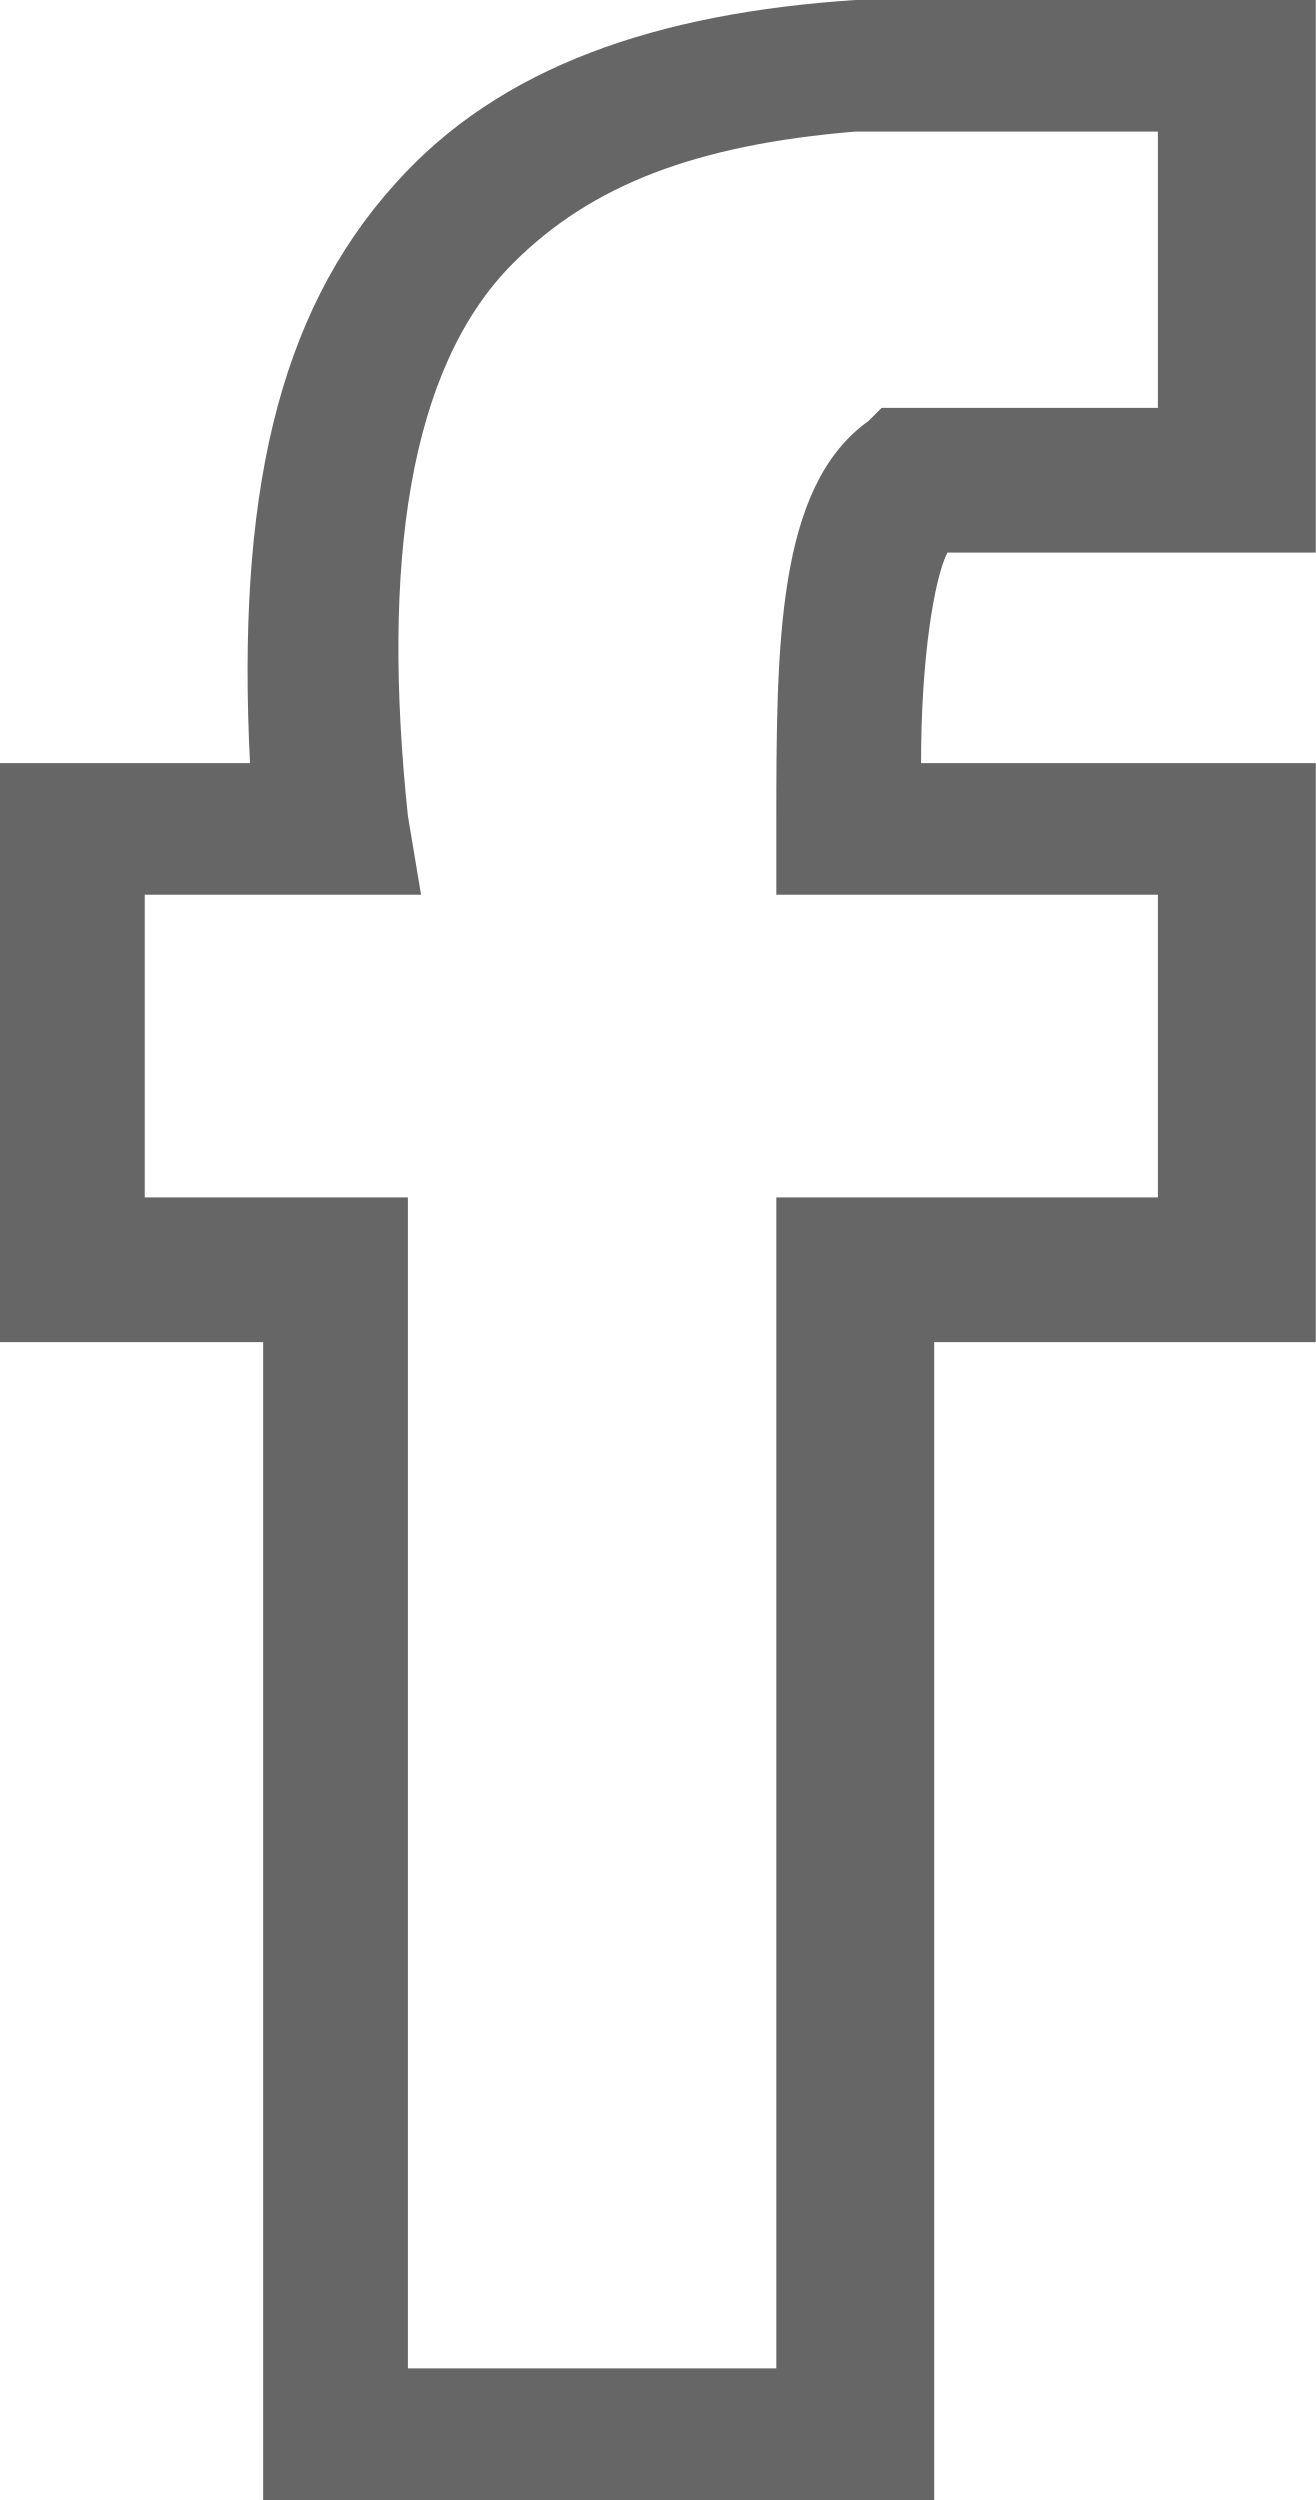
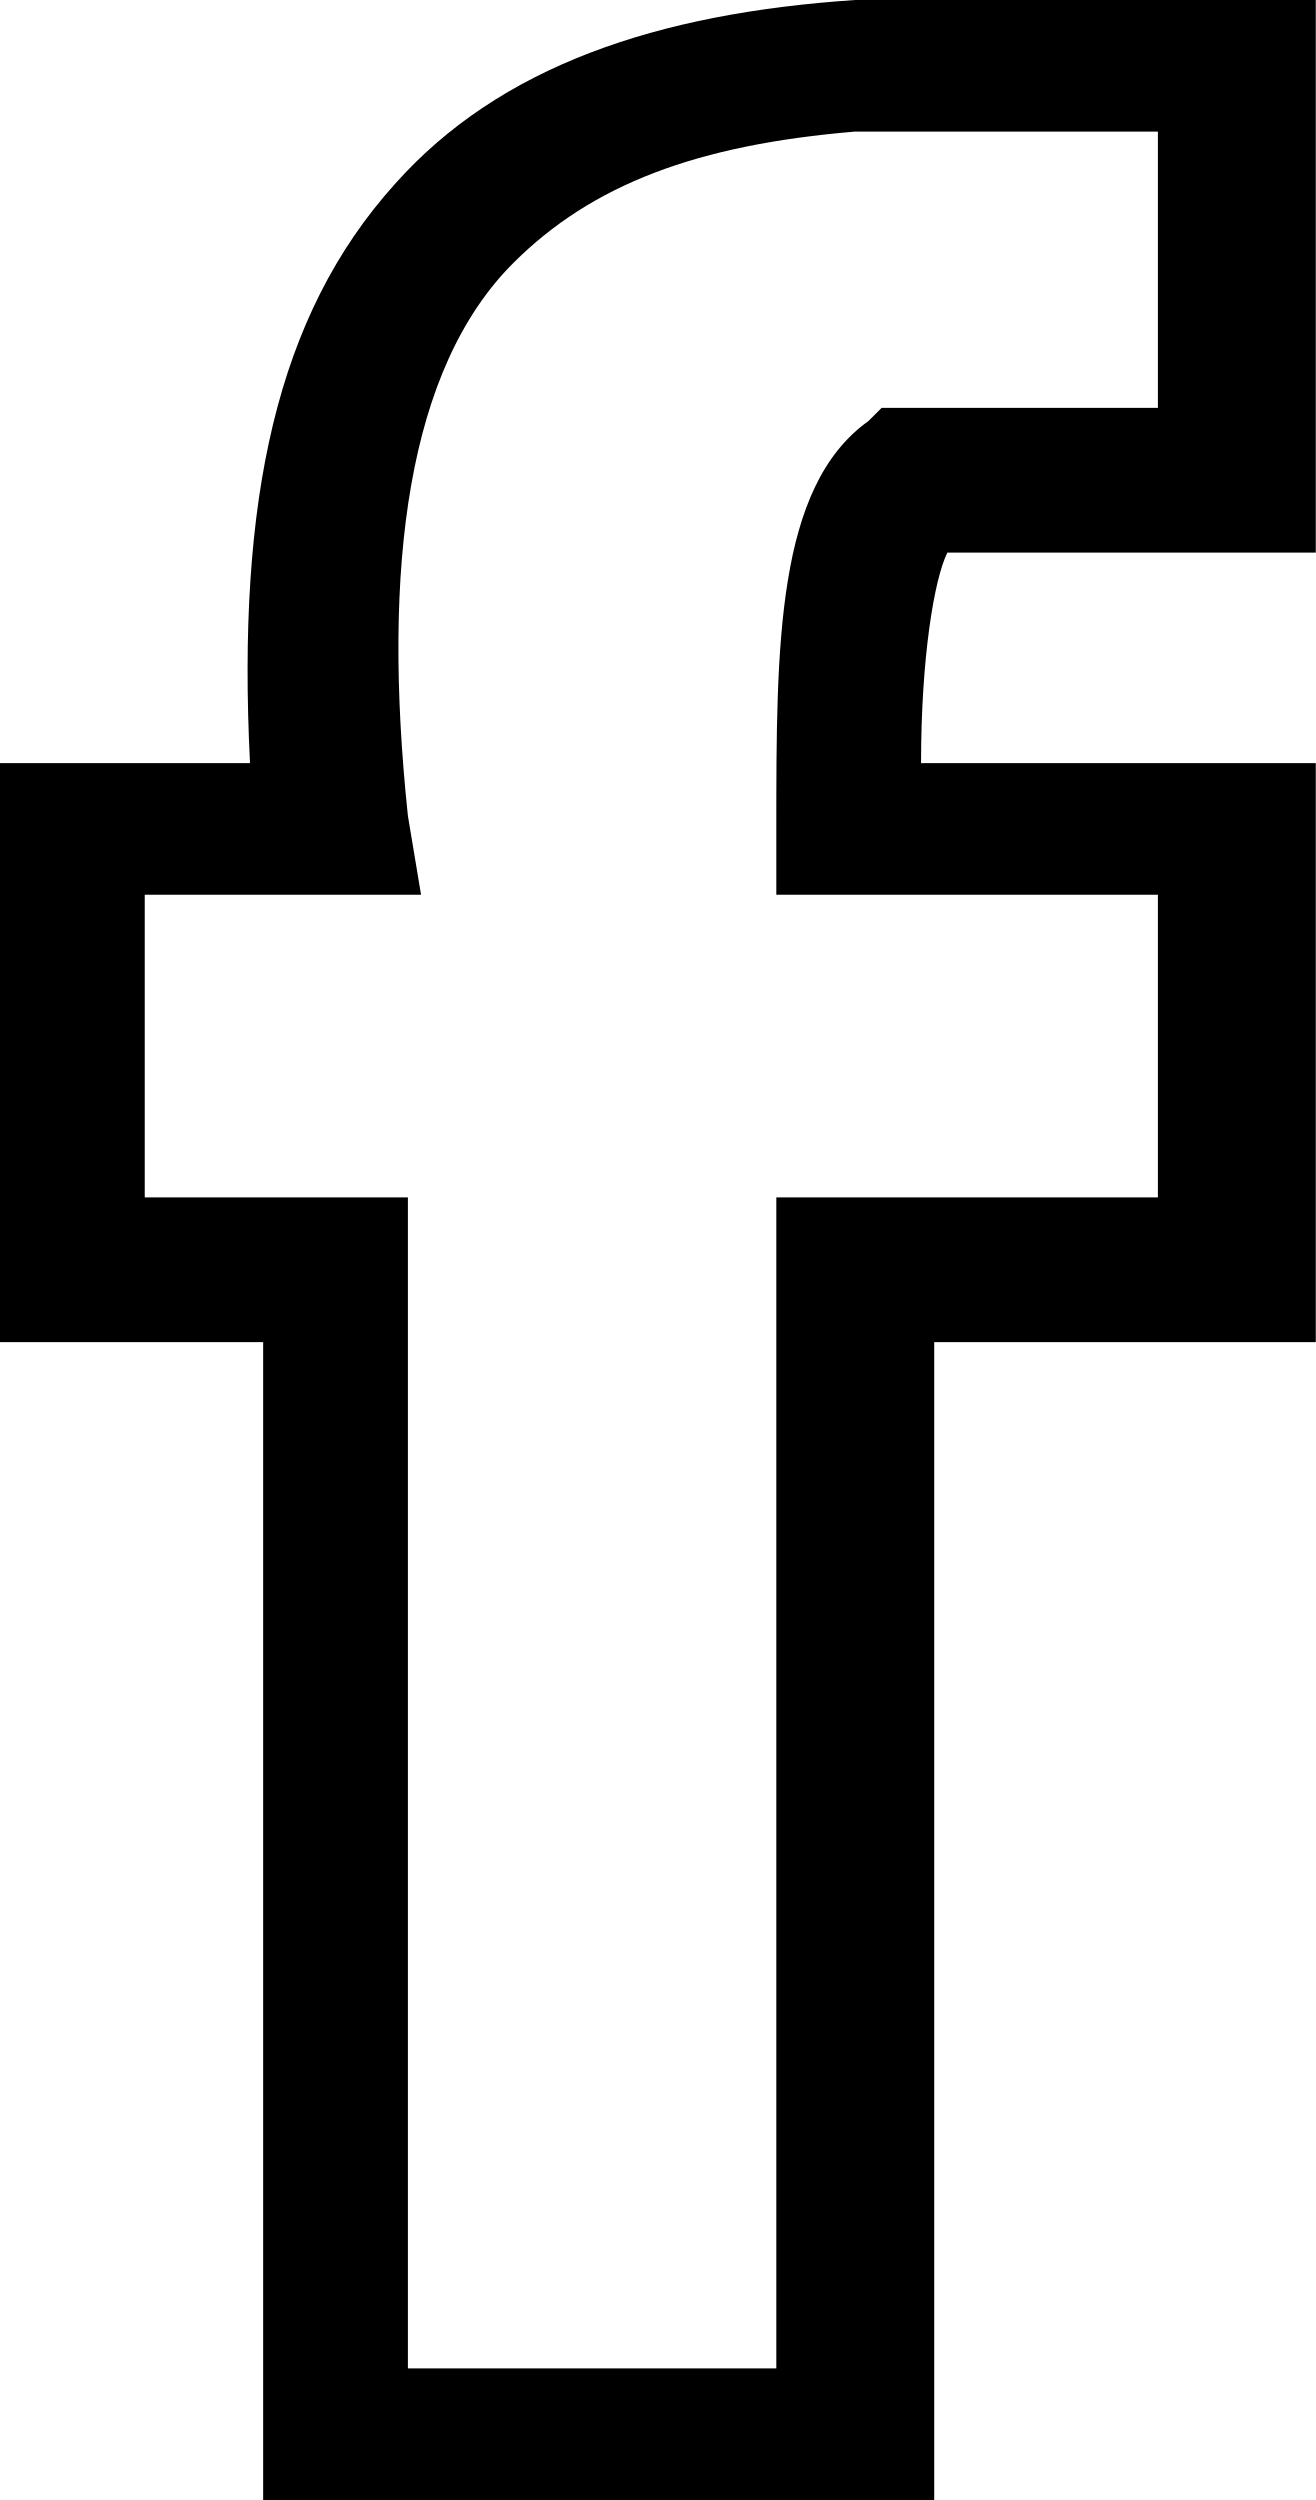
- <svg xmlns="http://www.w3.org/2000/svg" version="1.1" id="Layer_1" x="0px" y="0px" viewBox="0 0 10 19" style="enable-background:new 0 0 10 19;" xml:space="preserve" fill="#666666">
+ <svg xmlns="http://www.w3.org/2000/svg" version="1.1" id="Layer_1" x="0px" y="0px" viewBox="0 0 10 19" style="enable-background:new 0 0 10 19;" xml:space="preserve">
  <path d="M7.1,19H2v-8.8H0V5.8h1.9C1.8,3.8,2.1,2.4,3,1.4C3.8,0.5,5,0.1,6.5,0H10v4.2H7.2C7.1,4.4,7,5,7,5.8h3v4.4H7.1V19z M3.1,18 h2.8V9.1h2.9V6.8H5.9V6.3c0-1.4,0-2.6,0.7-3.1l0.1-0.1h2.1V1H6.5c-1.2,0.1-2,0.4-2.6,1c-0.8,0.8-1,2.3-0.8,4.2l0.1,0.6H1.1v2.3h2V18 z" />
</svg>
